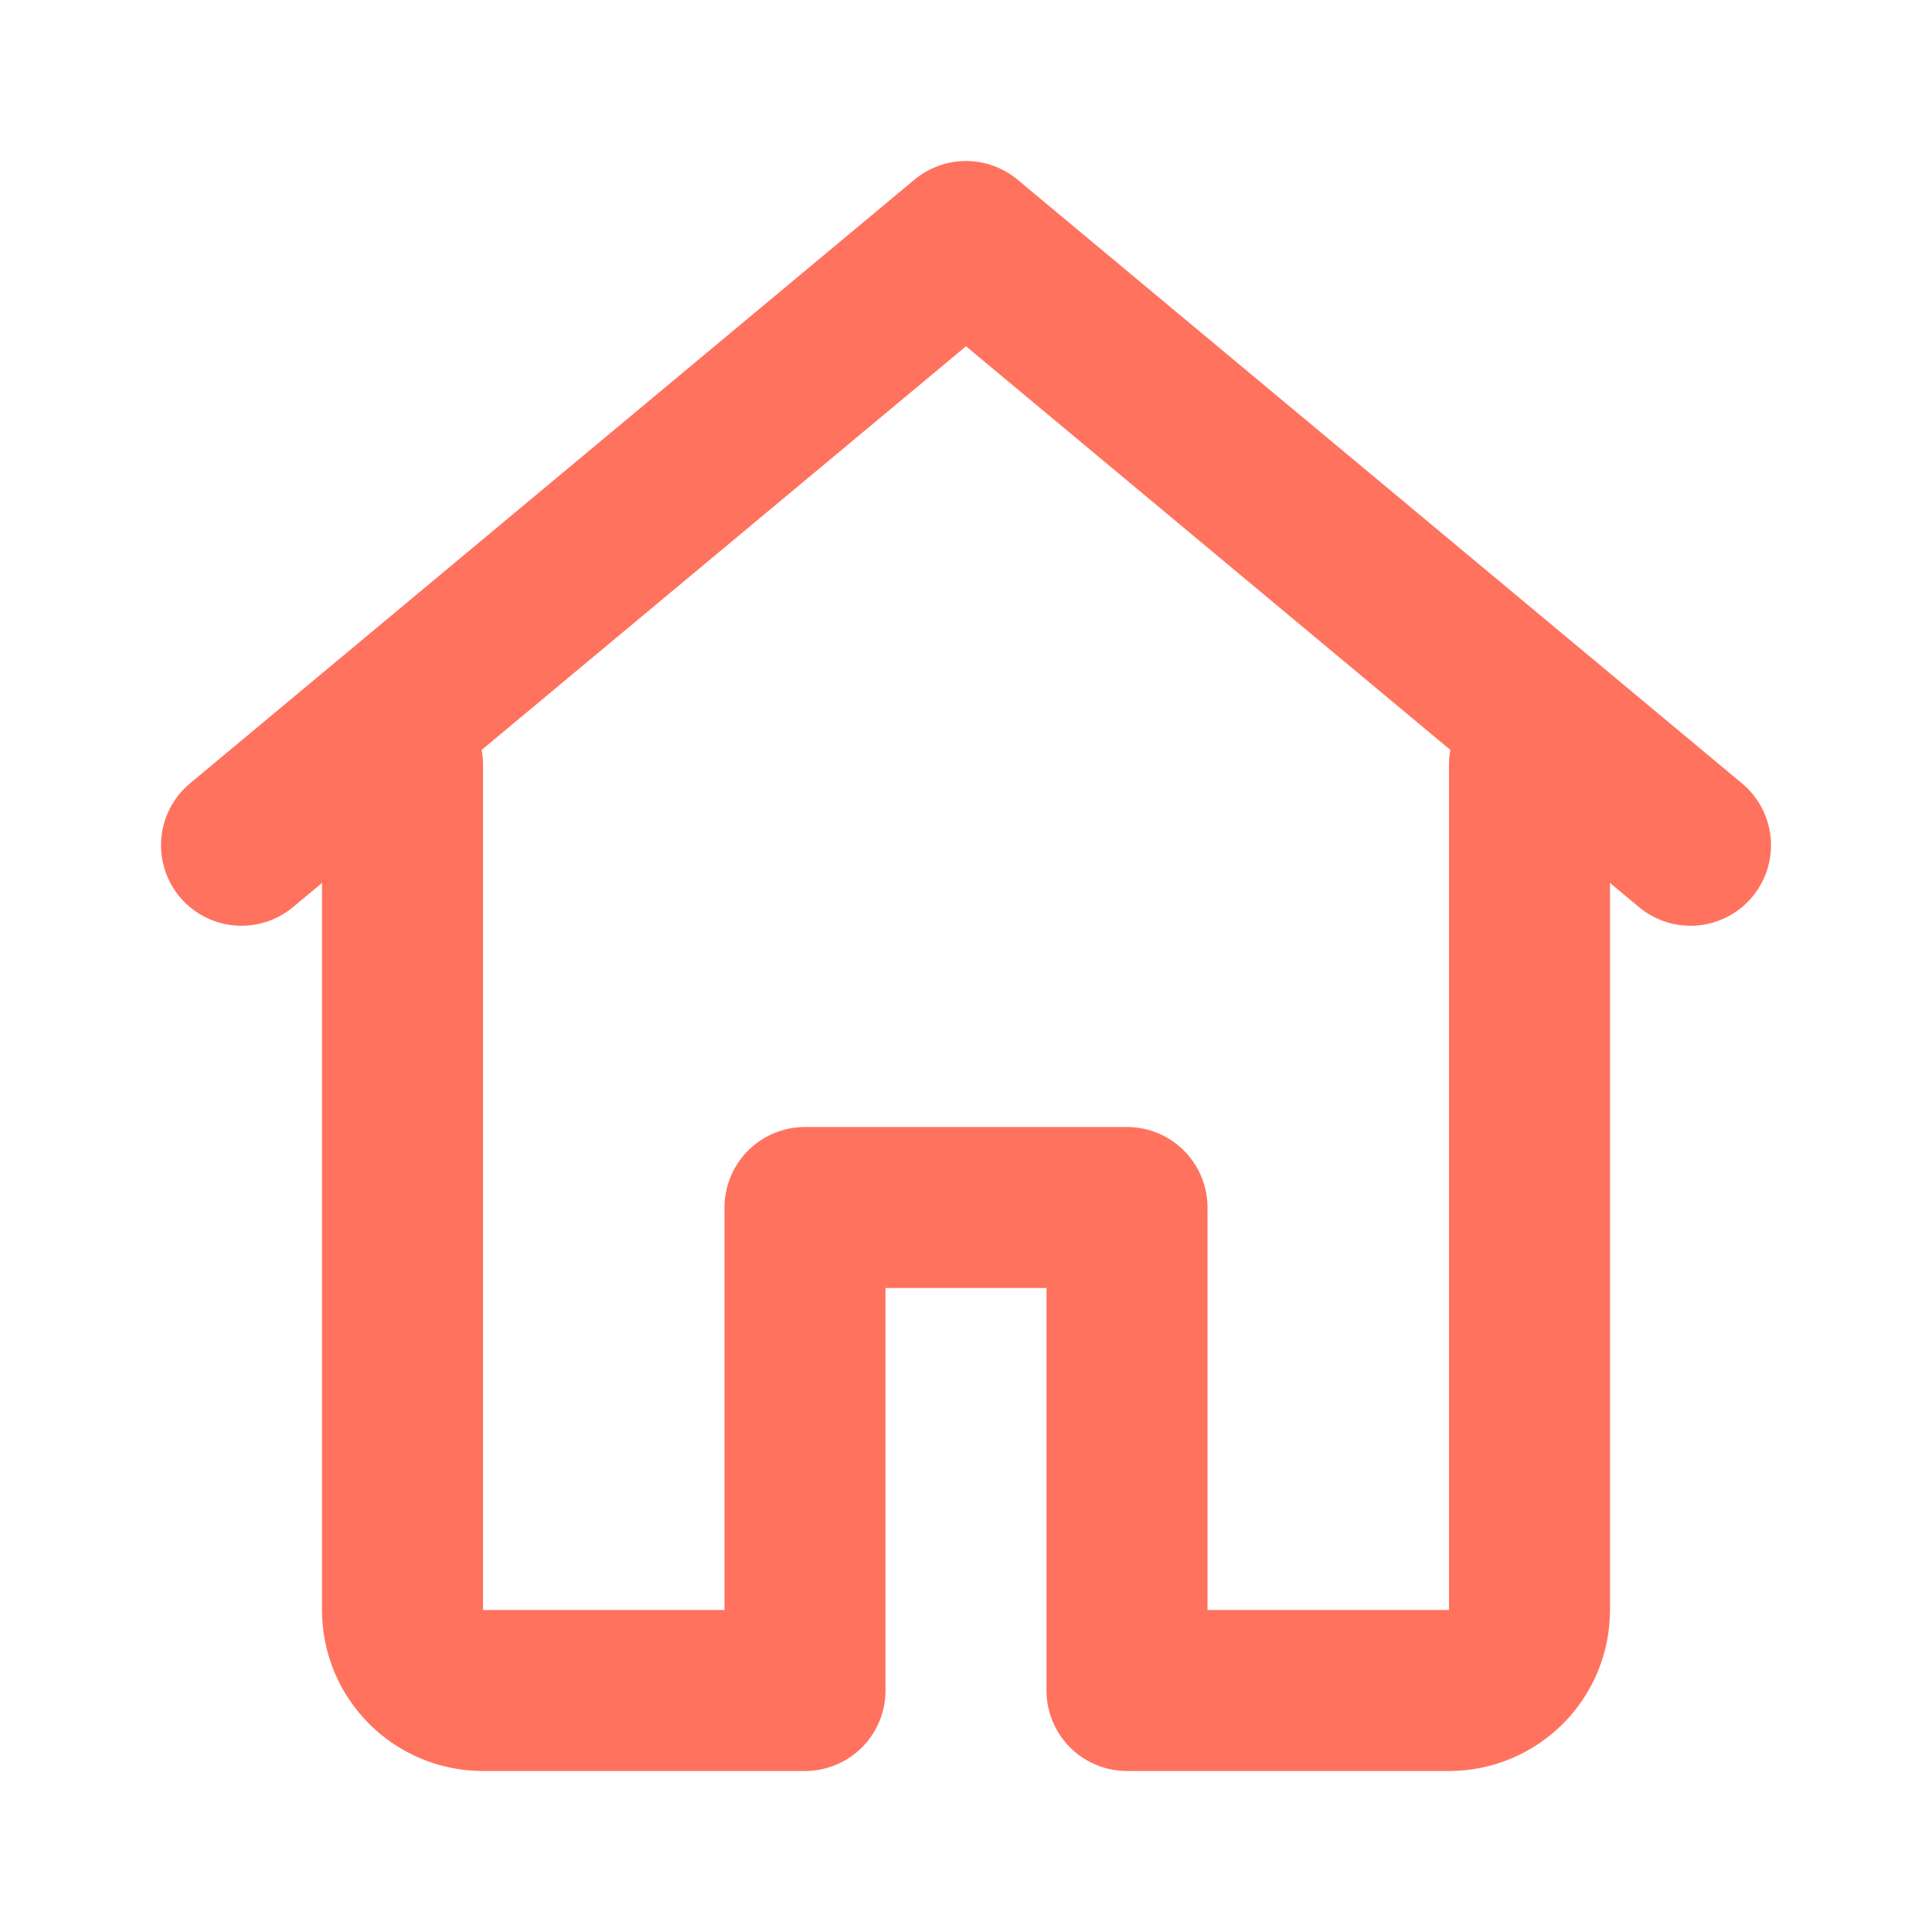
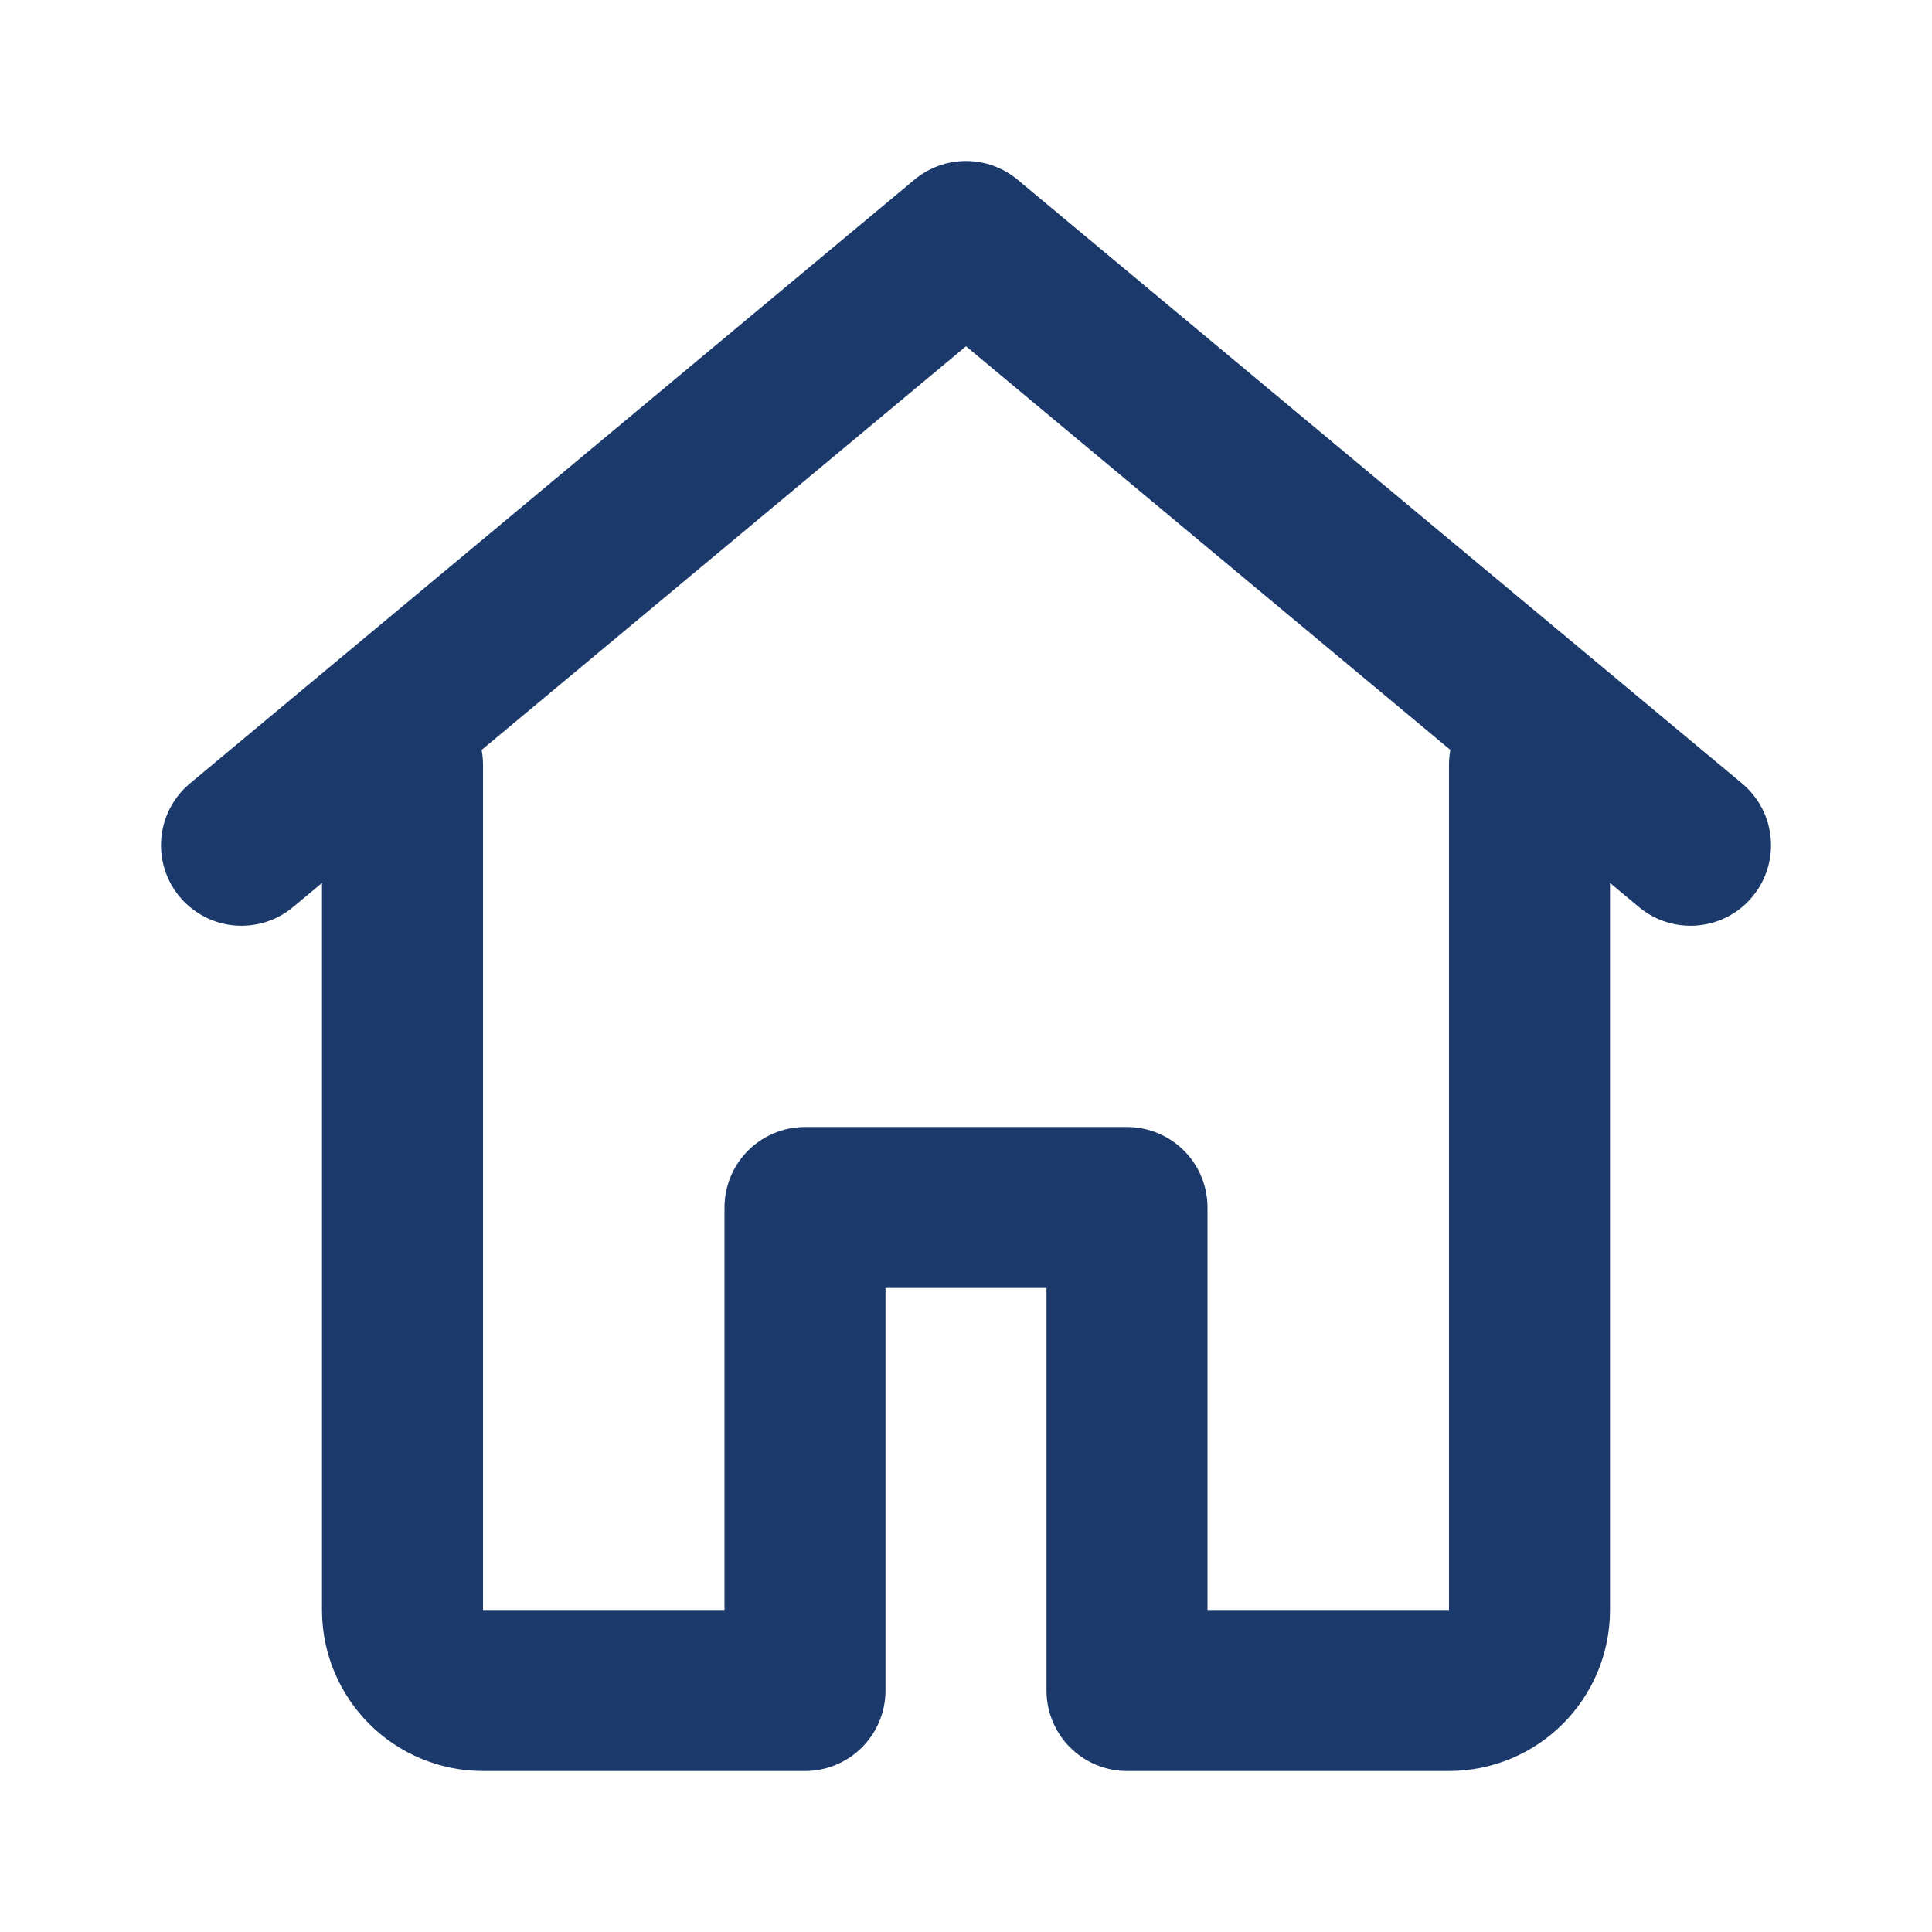
- <svg xmlns="http://www.w3.org/2000/svg" width="24" height="24" viewBox="0 0 24 24" fill="none" stroke="#FF725E" stroke-width="2" stroke-linecap="round" stroke-linejoin="round">
+ <svg xmlns="http://www.w3.org/2000/svg" width="24" height="24" viewBox="0 0 24 24" fill="none" stroke="#1B3A6B" stroke-width="2" stroke-linecap="round" stroke-linejoin="round">
  <path d="M3 10.5 12 3l9 7.5" />
  <path d="M5 9.5V20a1 1 0 0 0 1 1h4v-6h4v6h4a1 1 0 0 0 1-1V9.5" />
</svg>
